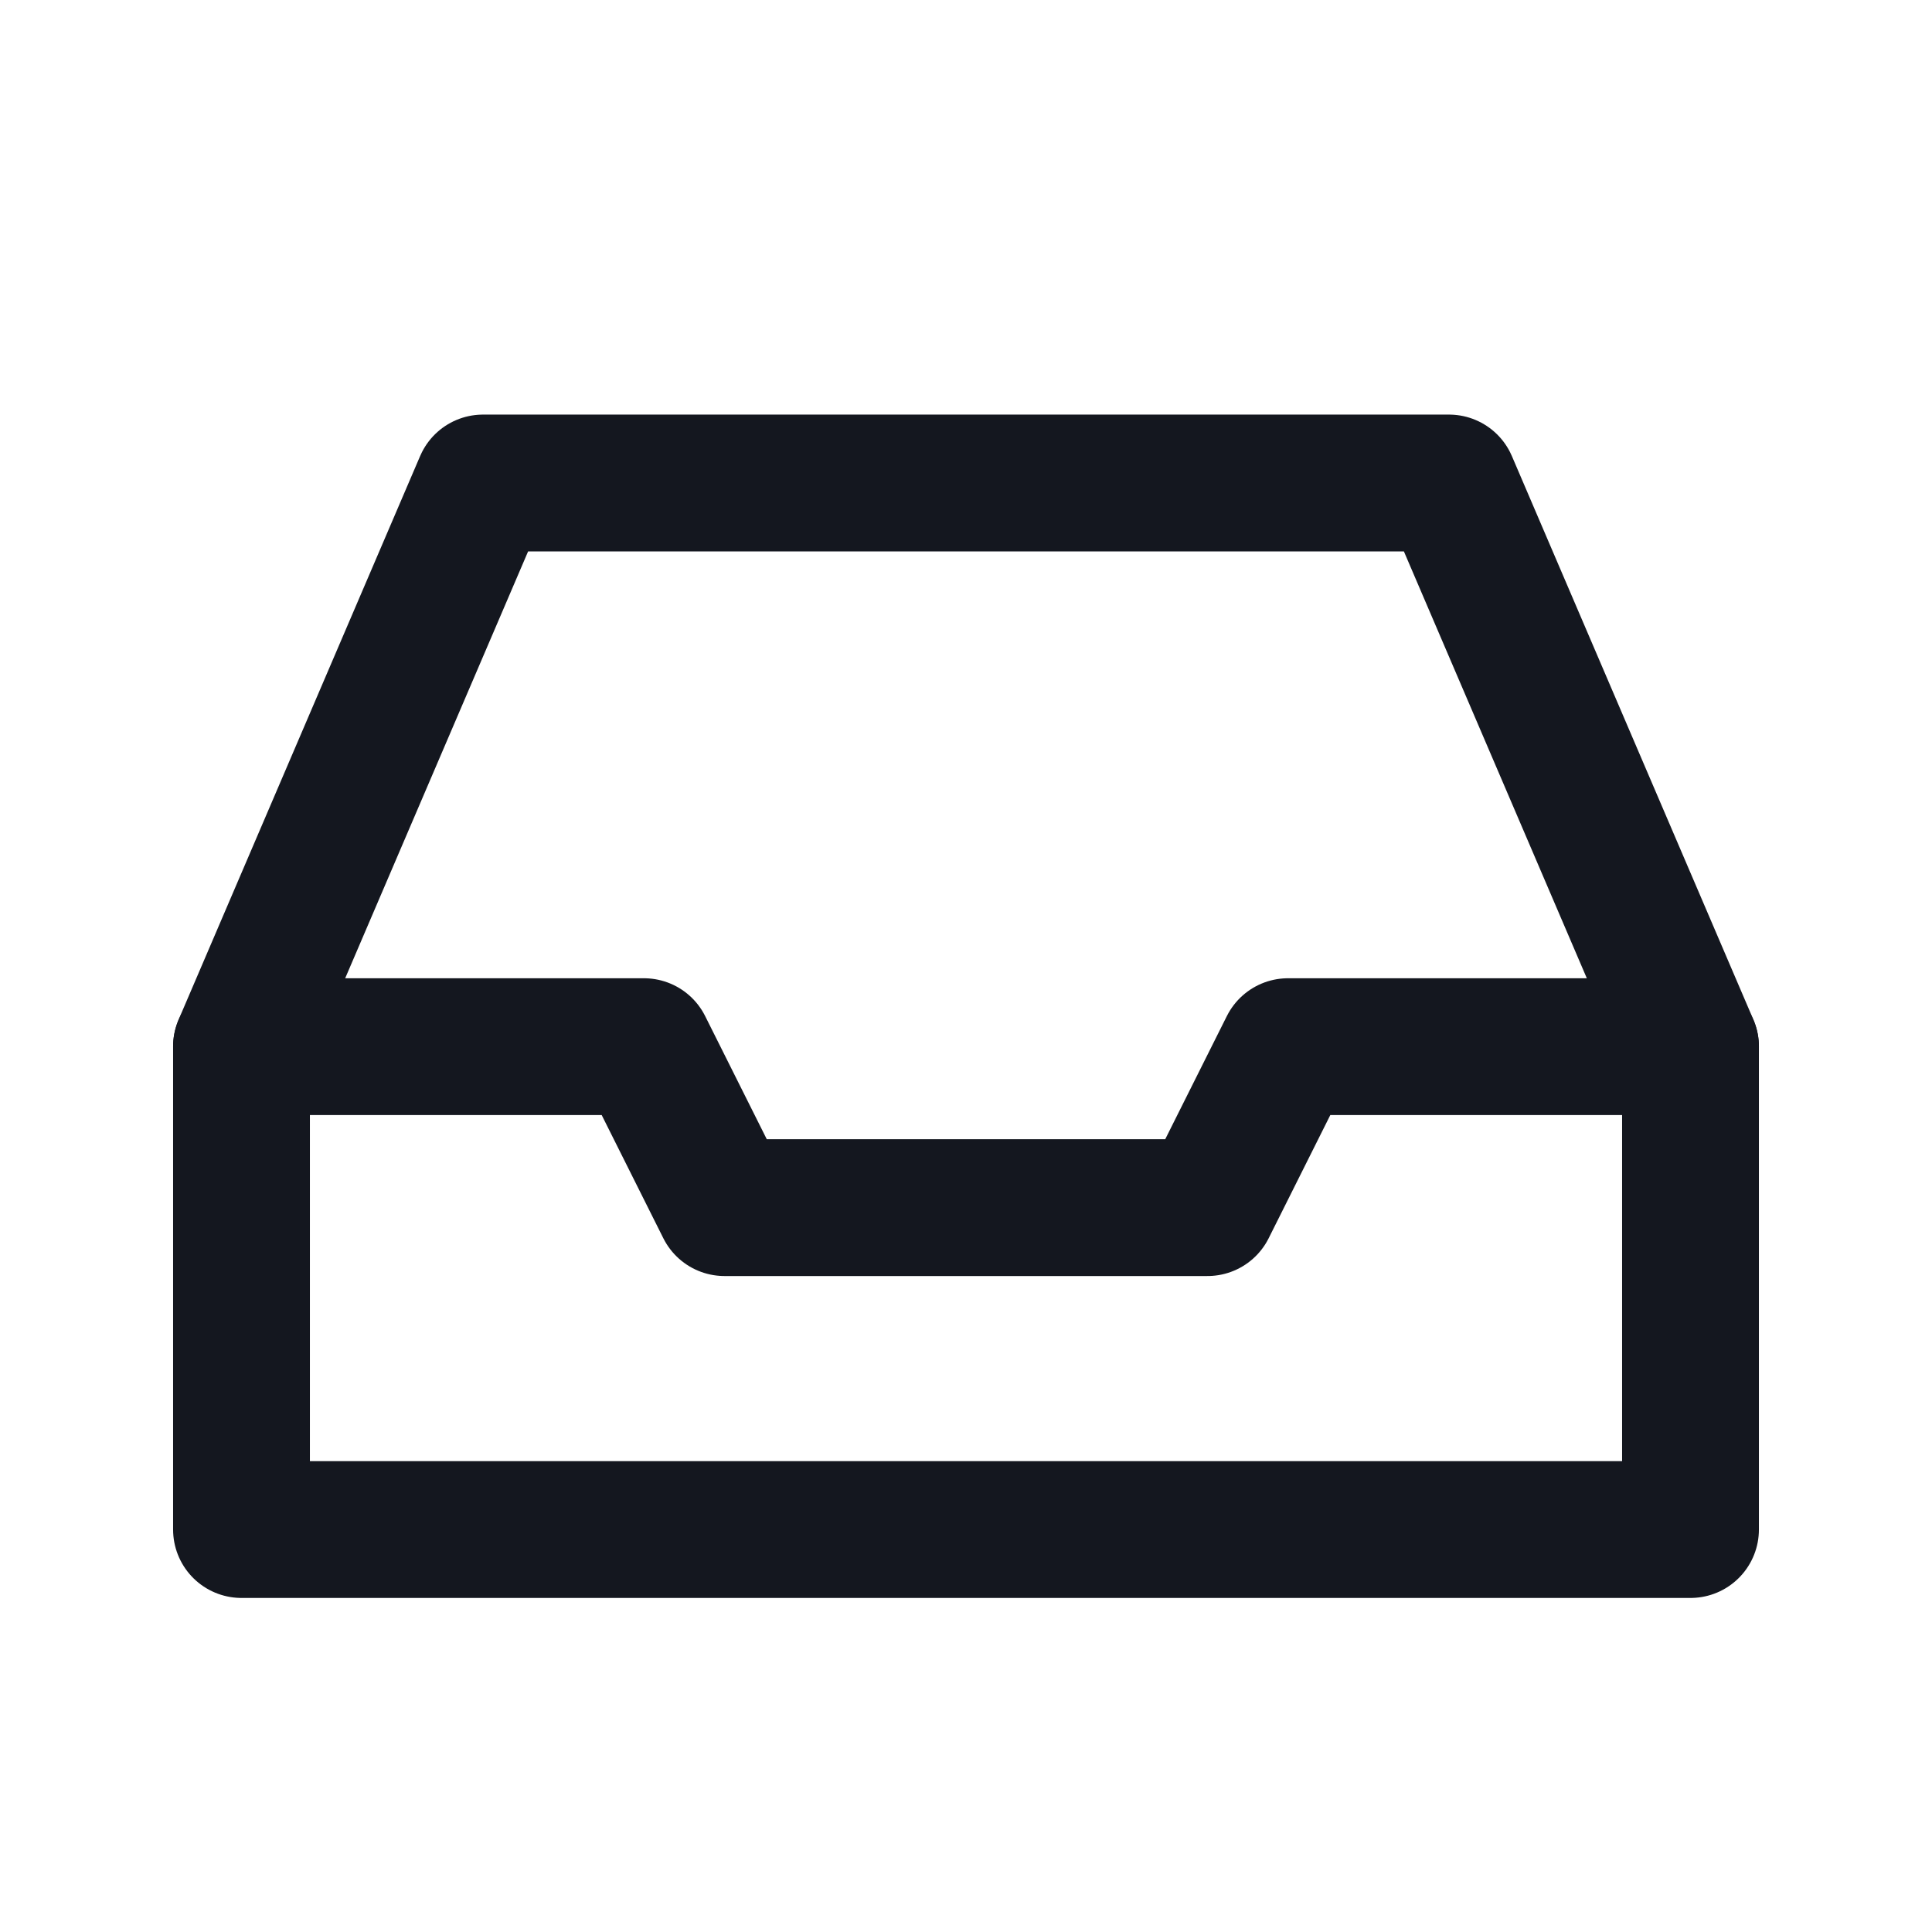
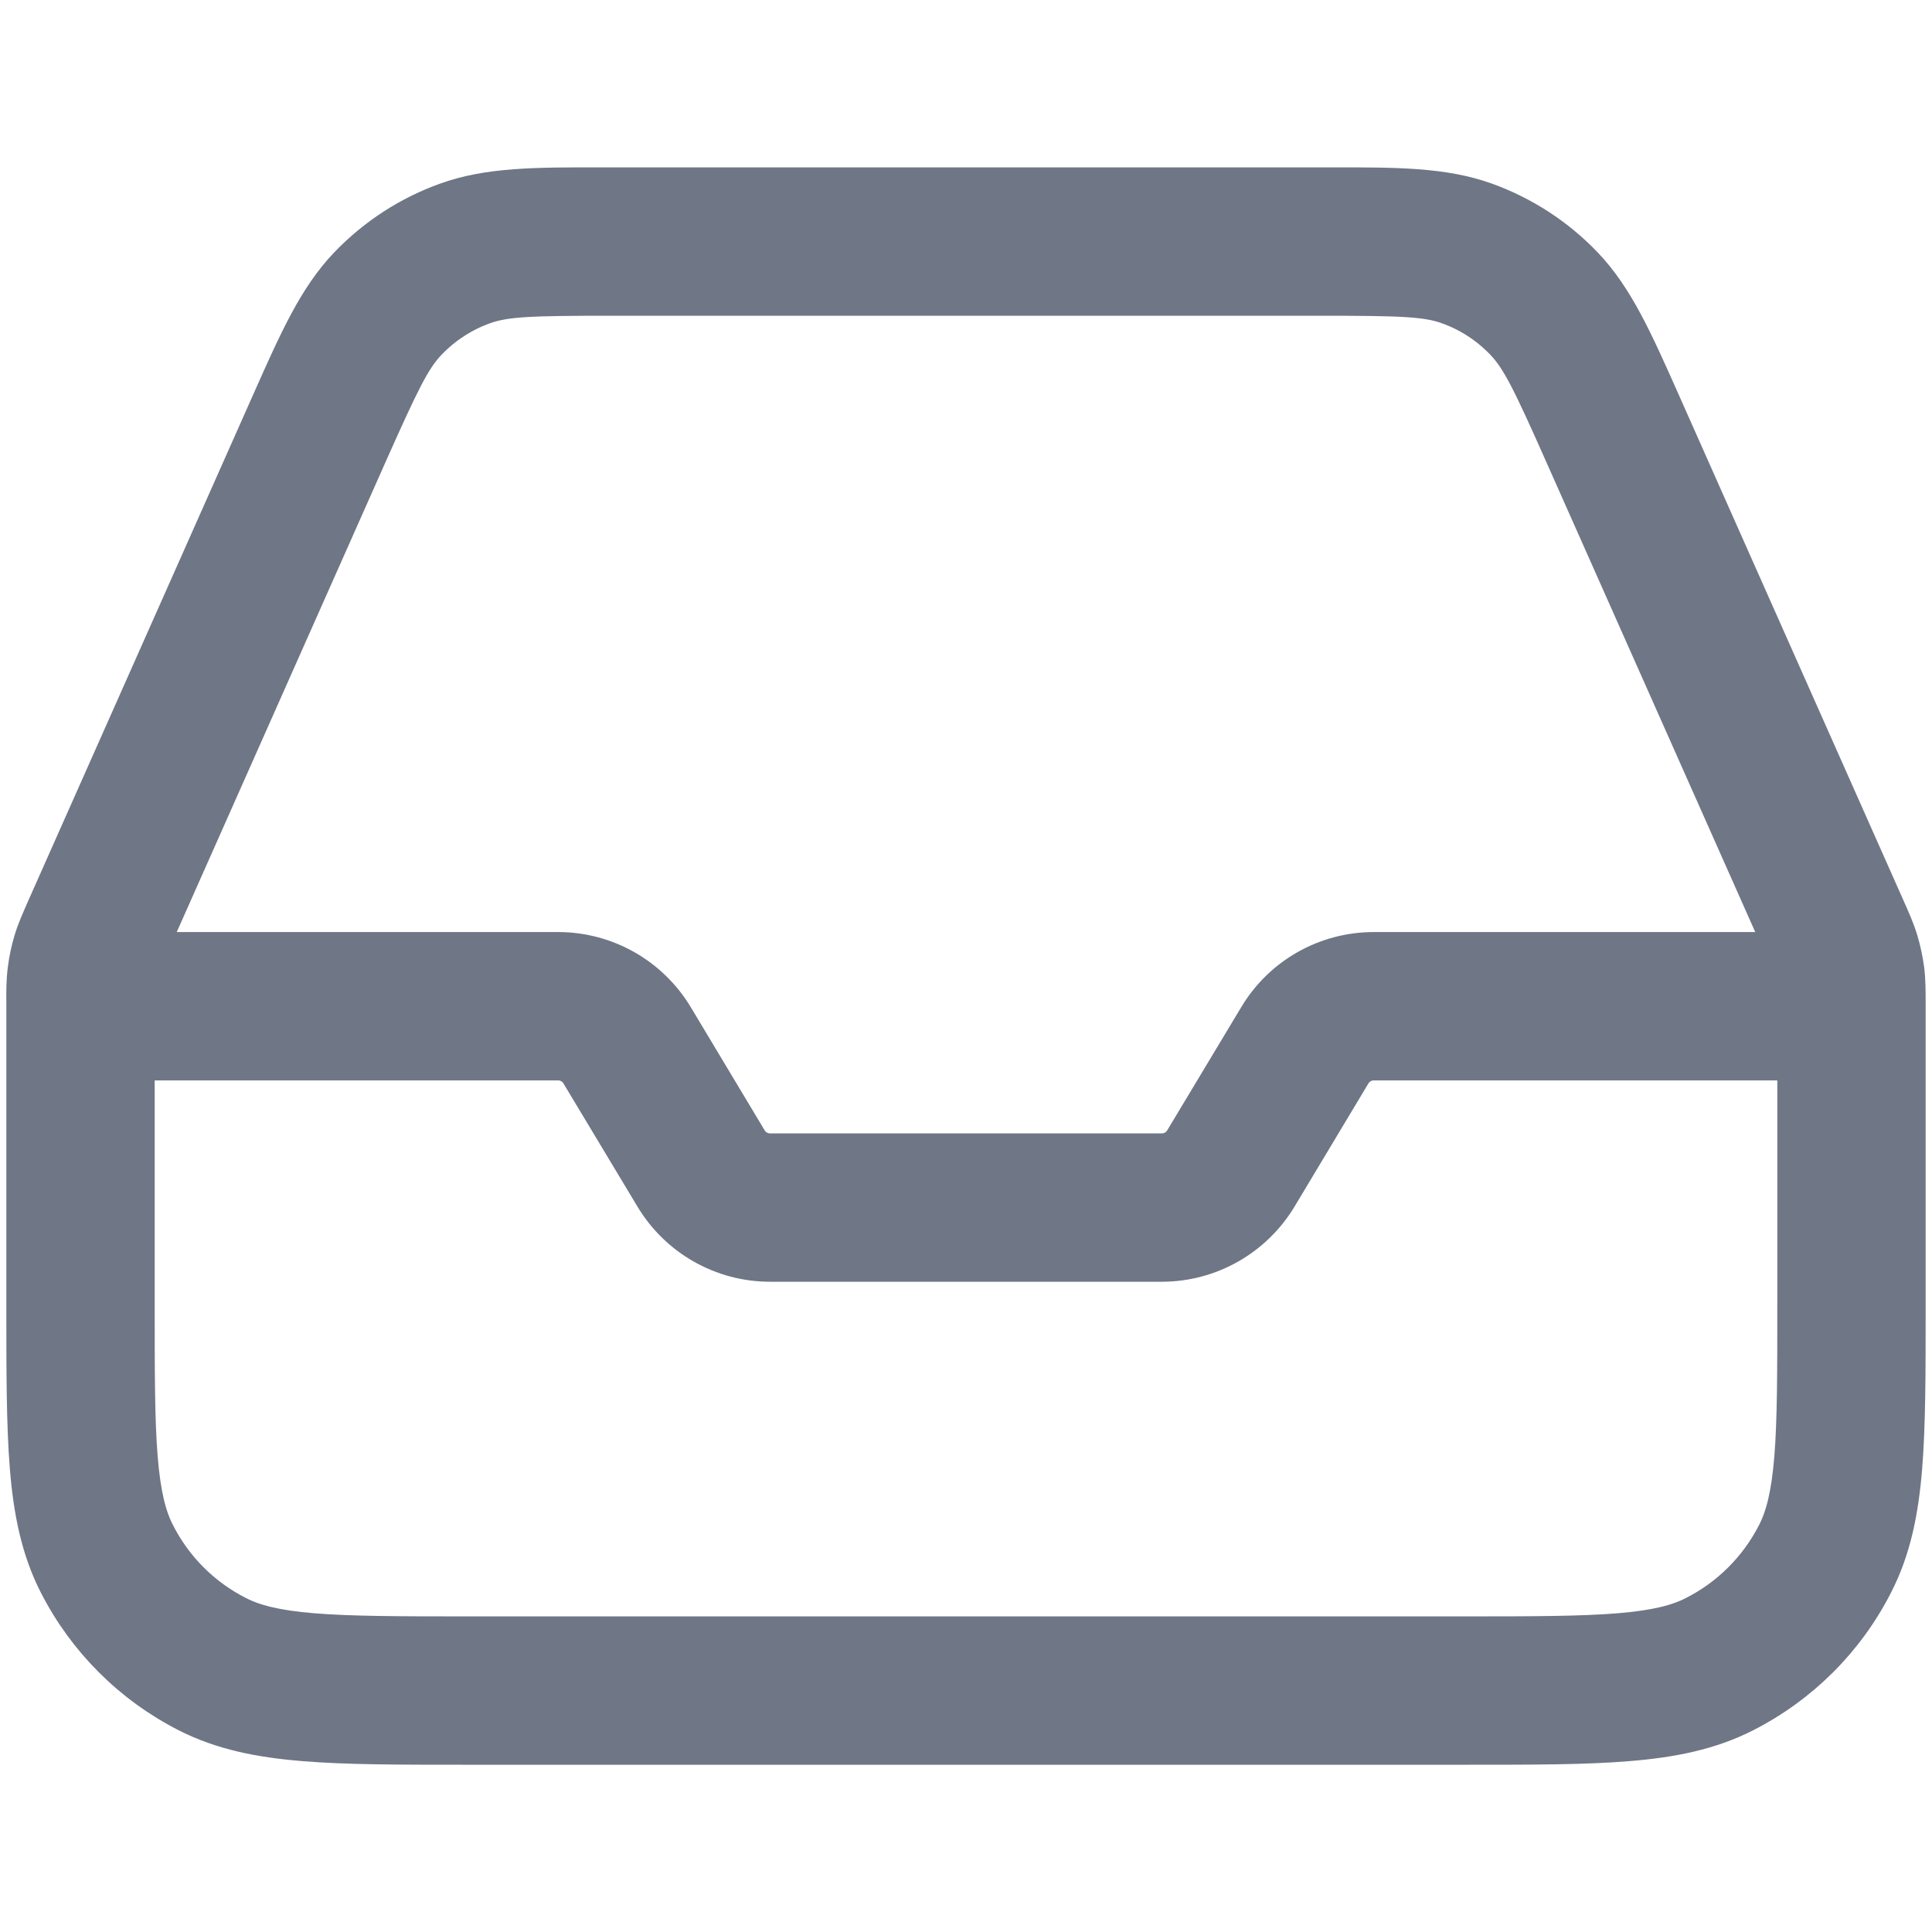
- <svg xmlns="http://www.w3.org/2000/svg" preserveAspectRatio="none" overflow="visible" style="display: block;" width="16" height="16" viewBox="0 0 16 16" fill="none">
-   <g id="SVG">
-     <path id="Vector" d="M2 8.667L4 4H12L14 8.667V12.667H2V8.667Z" stroke="#14171F" stroke-width="1.133" stroke-linecap="round" stroke-linejoin="round" />
-     <path id="Vector_2" d="M2 8.668H5.333L6 10.001H10L10.667 8.668H14" stroke="#14171F" stroke-width="1.133" stroke-linecap="round" stroke-linejoin="round" />
-   </g>
+ <svg xmlns="http://www.w3.org/2000/svg" width="14" height="14" viewBox="0 0 14 14" fill="none">
+   <path fill-rule="evenodd" clip-rule="evenodd" d="M4.359 1.313C3.882 1.312 3.534 1.312 3.222 1.425C2.946 1.524 2.698 1.686 2.495 1.897C2.265 2.137 2.124 2.455 1.93 2.891L0.296 6.568C0.259 6.653 0.225 6.727 0.201 6.807C0.18 6.877 0.165 6.949 0.156 7.021C0.145 7.104 0.145 7.186 0.146 7.278L0.146 9.469C0.146 9.943 0.146 10.325 0.171 10.635C0.197 10.954 0.252 11.234 0.384 11.493C0.594 11.905 0.928 12.239 1.34 12.449C1.599 12.581 1.879 12.636 2.198 12.662C2.508 12.688 2.89 12.688 3.364 12.688H10.635C11.109 12.688 11.492 12.688 11.801 12.662C12.12 12.636 12.4 12.581 12.659 12.449C13.071 12.239 13.406 11.905 13.615 11.493C13.748 11.234 13.803 10.954 13.829 10.635C13.854 10.325 13.854 9.943 13.854 9.469L13.854 7.278C13.854 7.186 13.854 7.104 13.844 7.021C13.834 6.949 13.819 6.877 13.798 6.807C13.774 6.727 13.741 6.653 13.703 6.568L12.069 2.891C11.875 2.455 11.734 2.137 11.504 1.897C11.302 1.686 11.053 1.524 10.778 1.425C10.465 1.312 10.117 1.312 9.64 1.313H4.359ZM3.518 2.248C3.669 2.194 3.85 2.188 4.433 2.188H9.567C10.149 2.188 10.331 2.194 10.481 2.248C10.63 2.301 10.763 2.388 10.872 2.502C10.983 2.618 11.063 2.781 11.299 3.313L12.873 6.854H9.955C9.596 6.854 9.264 7.042 9.08 7.35L8.544 8.242C8.518 8.286 8.471 8.313 8.419 8.313H5.58C5.529 8.313 5.481 8.286 5.455 8.242L4.92 7.35C4.735 7.042 4.403 6.854 4.044 6.854H1.127L2.7 3.313C2.937 2.781 3.016 2.618 3.127 2.502C3.236 2.388 3.37 2.301 3.518 2.248ZM1.021 7.729V9.45C1.021 9.947 1.021 10.294 1.043 10.564C1.065 10.829 1.105 10.981 1.164 11.096C1.289 11.343 1.49 11.544 1.737 11.669C1.852 11.728 2.004 11.768 2.269 11.79C2.539 11.812 2.886 11.813 3.383 11.813H10.616C11.114 11.813 11.46 11.812 11.73 11.79C11.995 11.768 12.147 11.728 12.262 11.669C12.509 11.544 12.71 11.343 12.836 11.096C12.895 10.981 12.935 10.829 12.957 10.564C12.979 10.294 12.979 9.947 12.979 9.45V7.729H9.955C9.904 7.729 9.856 7.756 9.83 7.8L9.295 8.692C9.11 8.999 8.778 9.188 8.419 9.188H5.58C5.221 9.188 4.889 8.999 4.705 8.692L4.169 7.8C4.143 7.756 4.096 7.729 4.044 7.729H1.021Z" fill="#6F7686" stroke="#6F7686" stroke-width="0.2" stroke-linecap="round" stroke-linejoin="round" />
</svg>
